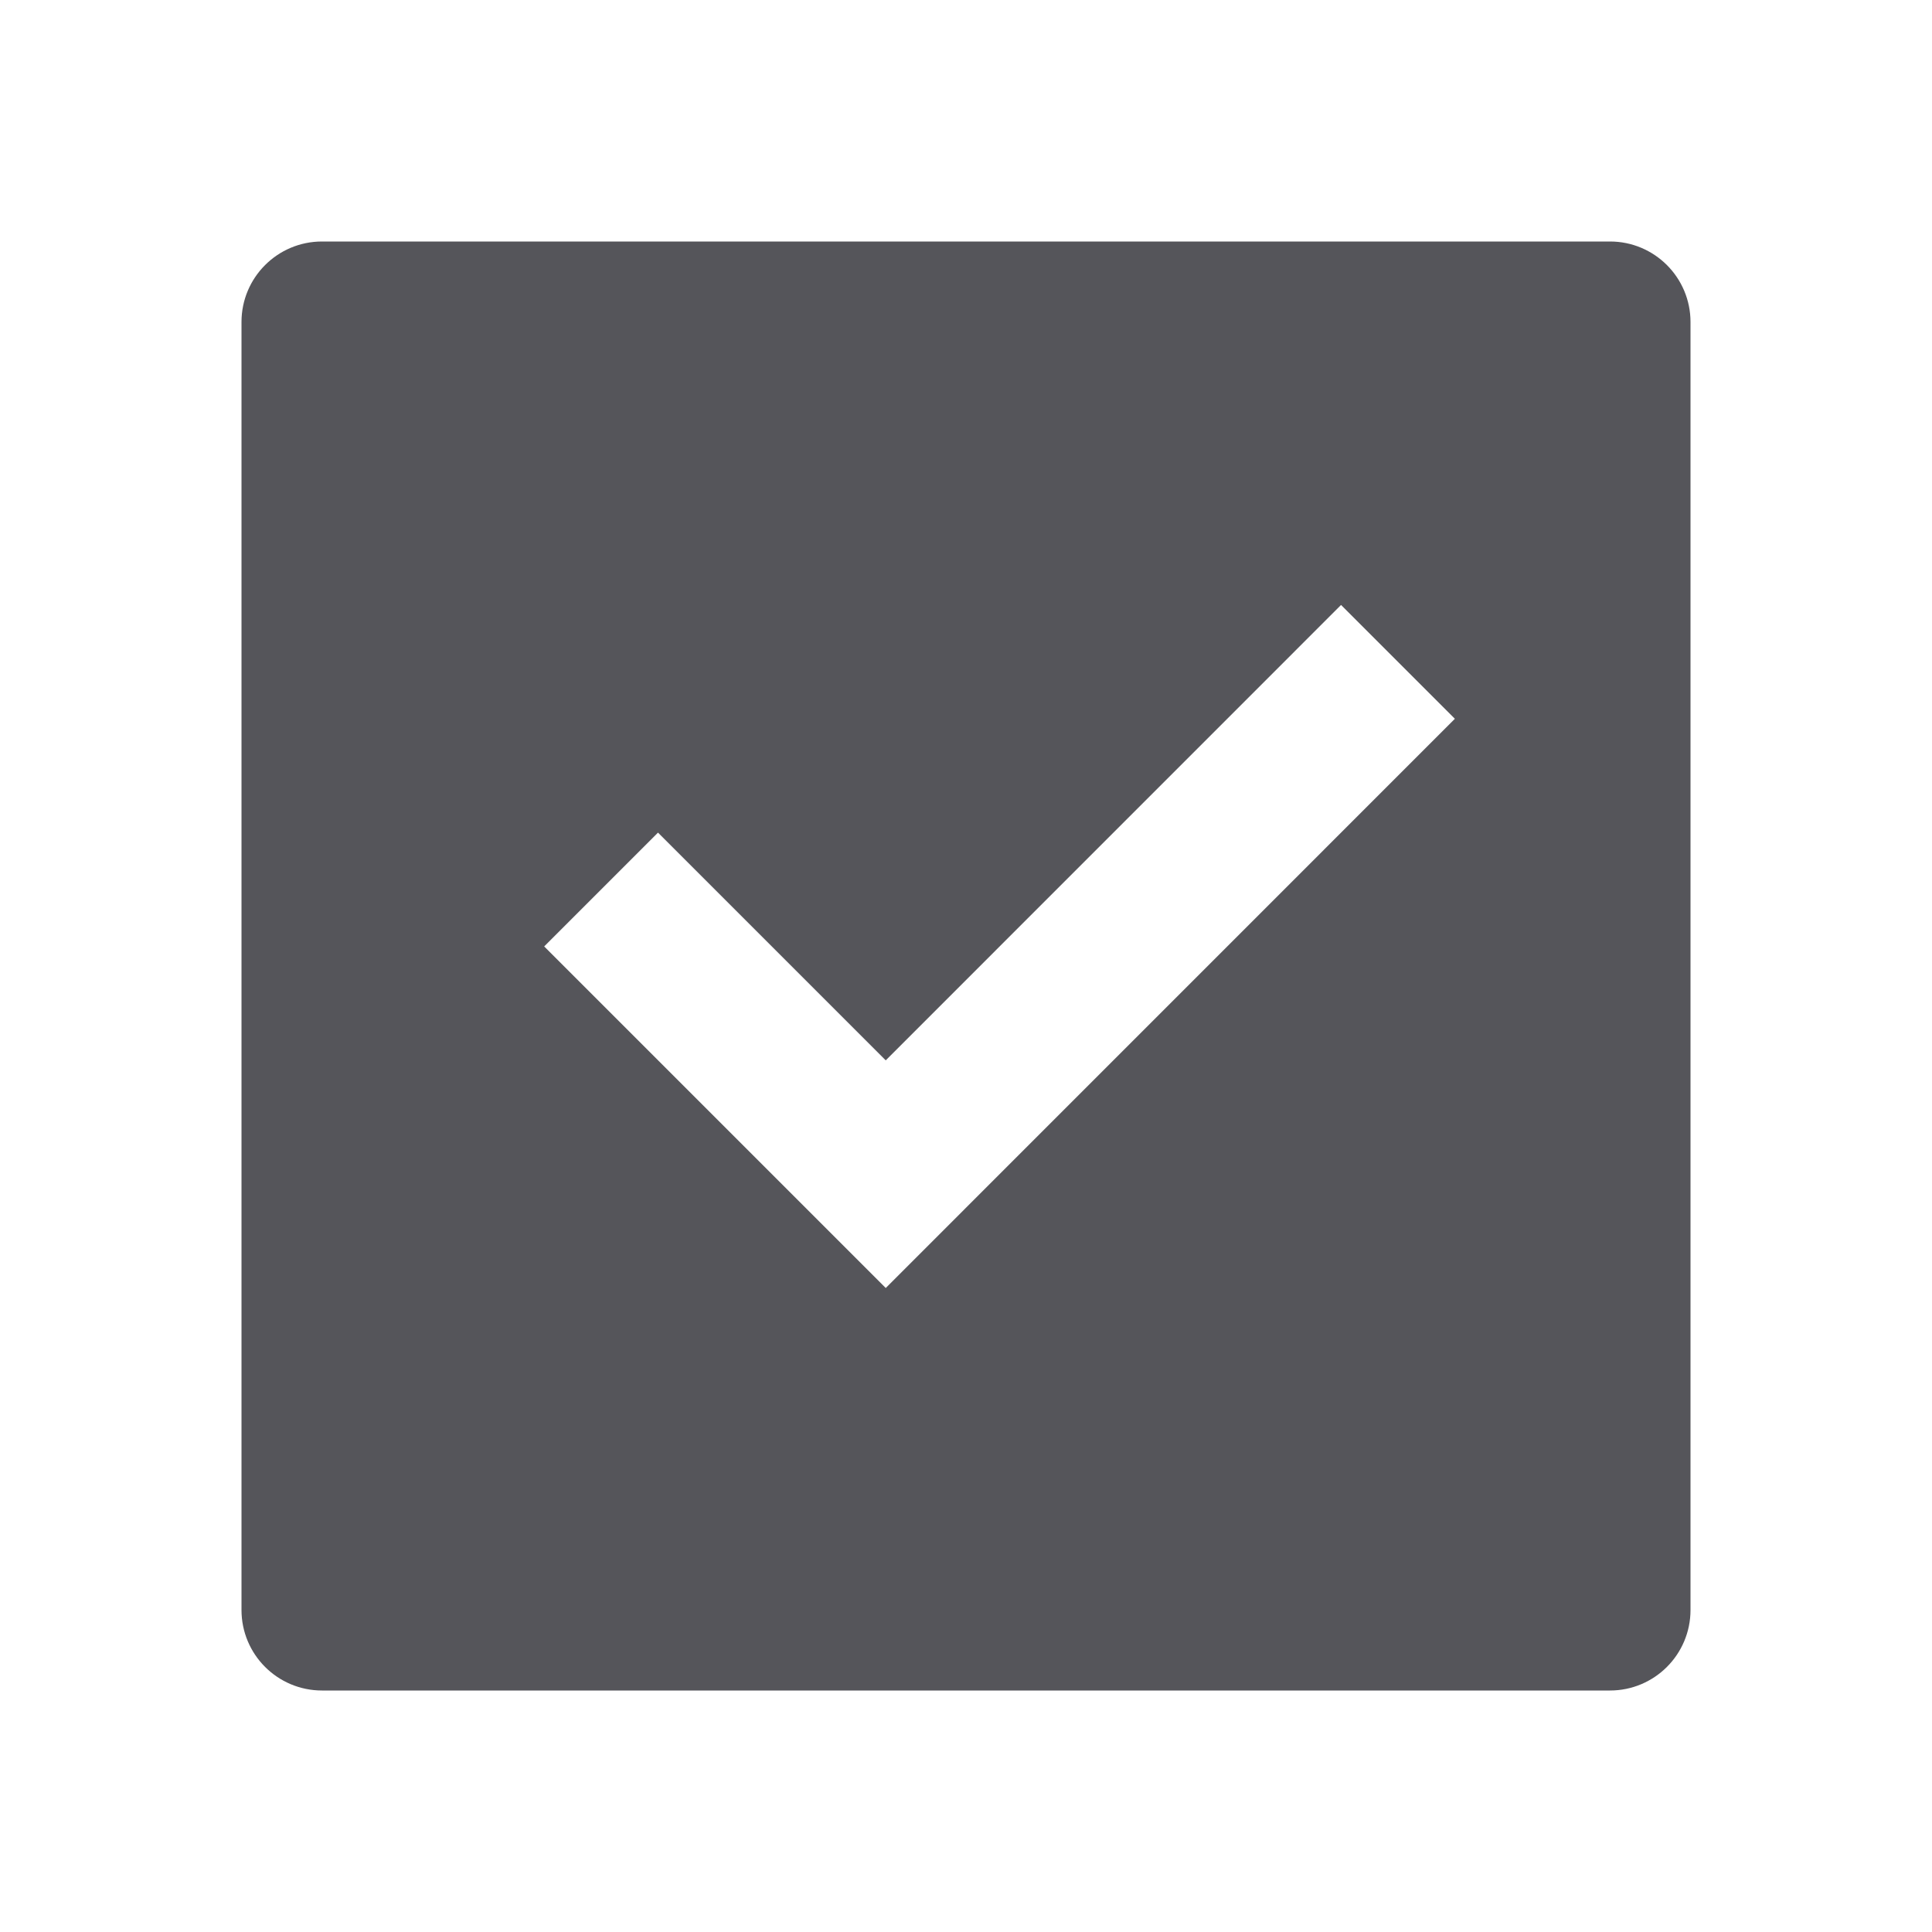
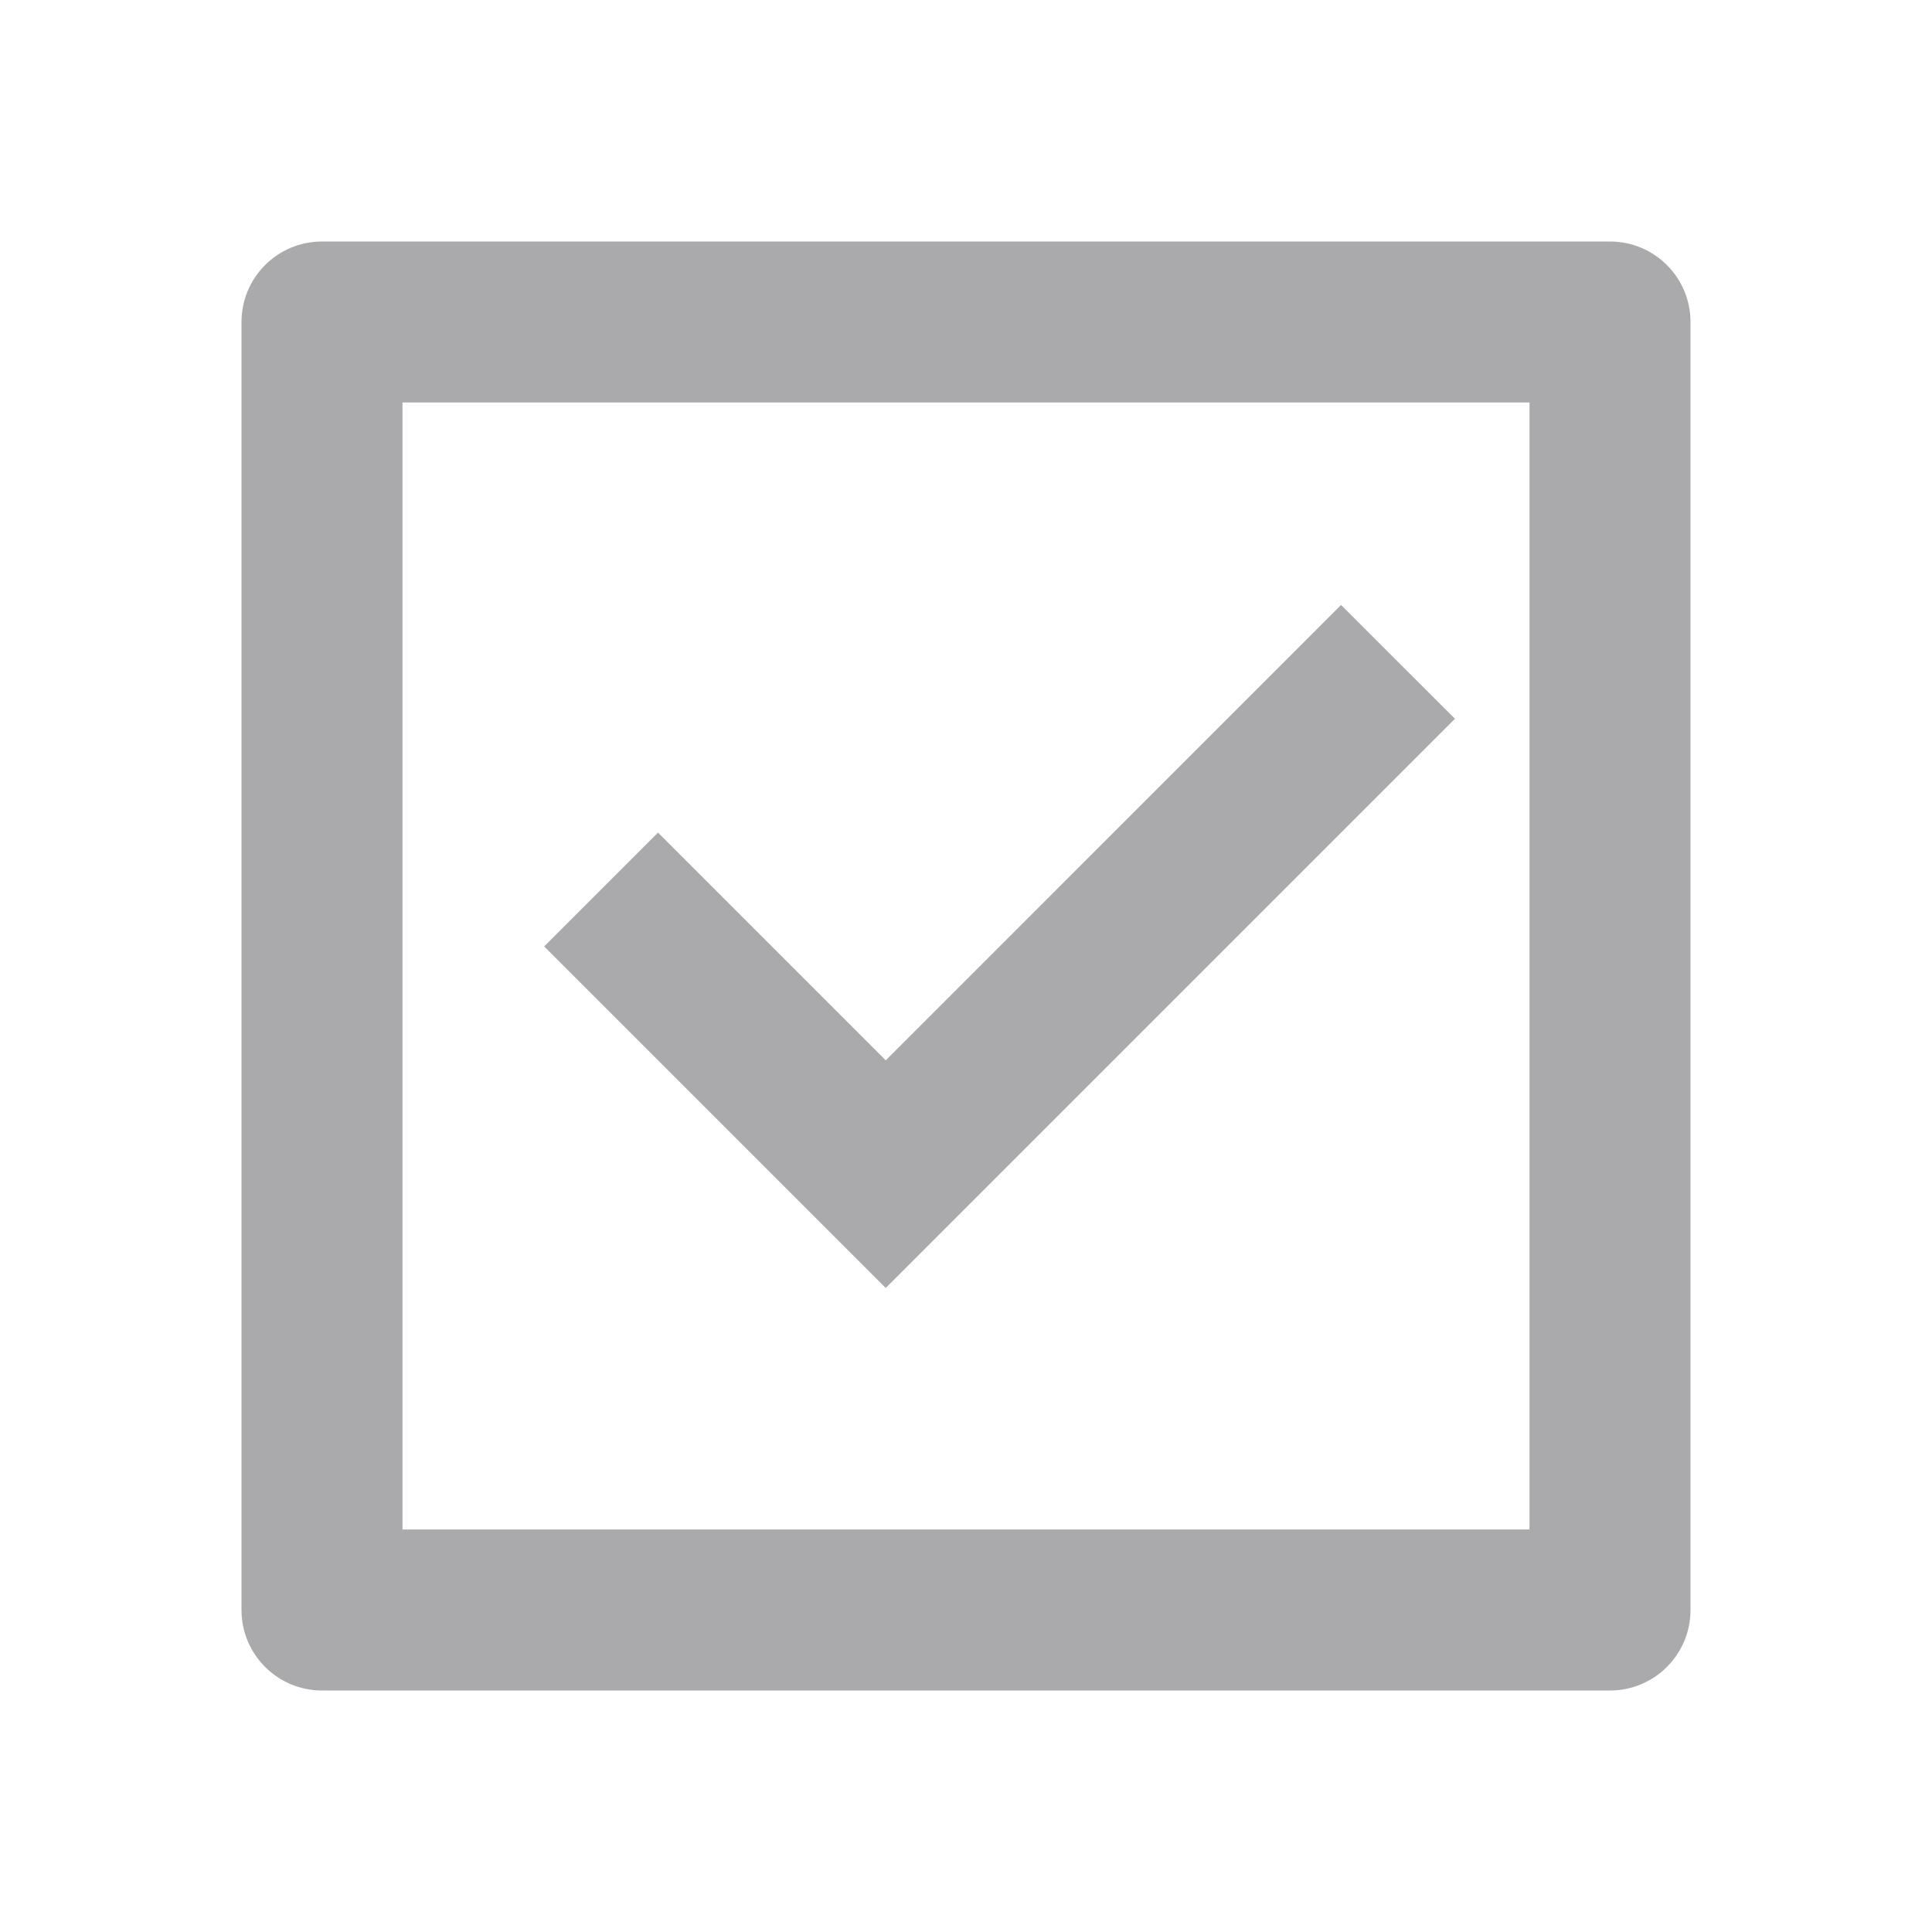
- <svg xmlns="http://www.w3.org/2000/svg" t="1652370687495" class="icon" viewBox="0 0 1024 1024" version="1.1" p-id="52348" width="16" height="16">
+ <svg xmlns="http://www.w3.org/2000/svg" t="1657548190427" class="icon" viewBox="0 0 1024 1024" version="1.1" p-id="52020" width="16" height="16">
  <defs>
-     <style type="text/css" />
+     <style type="text/css">:not([class*="ico"]):not(i) { font-family: VrFontsFix, "Plus.Func.Fonts.CN", "HarmonyOS Sans SC", DiyCnFEx, "Microsoft YaHei", "Catcat520.Lite.Latin", SDF-FixFontPos, SDF-FixFontPos-Space, LCnS, LEnS, LEnN, 此处填写英文字体, "HarmonyOS Sans SC", SDF-FixEnglishFonts, "Segoe UI", Inconsolata, "Envy Code R", "Open Sans", Roboto, "Segoe UI", "Helvetica Neue", "Lucida Grande", Ubuntu, Tahoma, Verdana, Menlo, Monaco, HighLevelEmoji, LCnS, "/*UseJPFakeName By CnFonts", "HarmonyOS Sans SC", DiyCnFEx, "SDF.FixScTcFonts", "SDF.Hangul", "Plus.Func.Fonts.CN", "Microsoft YaHei", "Microsoft YaHei UI", "Microsoft YaHei", "Microsoft JhengHei UI", "Microsoft JhengHei", fp-font, AccessibilityFoundicons, "Accessibility Foundicons", ahvp-icon, anchorjs-icons, Brandico, Brankic1979, "Brankic 1979", Broccolidry, bundlestars, chagaan, cnrfont, comm_glyphs, CONDENSEicon, consumer-icons, corpfont, Cuticons, dashicons, DA-brandicons, duotai, dior-iconfont, duotai-status, "Dot Com", Ecoico, EightiesShades, ElegantIcons, Elusive, Elusive-Icons, Entypo, "Entypo Social", Entypo-Social, "Erler Dingbats", Et-line, FabricMDL2Icons, feedfont, FnztjqIr, FontAwesome, Fontelico, Fontello, Garqag, GeneralEnclosedFoundicons, "General Enclosed Foundicons", GeneralFoundicons, "General Foundicons", Gibson, "Gibson Light", Gibson_lightbold, Gibson_lightitalic, Gibsonregular, "Glyphicons Halflings", hb-icons, "Heydings Controls", "Heydings Icons", homefont, Houzz-Glyphs, icft_temai, icft_temai_index, Iconminia, Iconvault, icomoon-header, Icomoon, iconfont, iconfont-tcl, Iconic, Iconos, Icons, ifanrx, iknow-qb_share_icons, "Just Vector", JustVector, JustVectorRegular, LenovoSupport, Linecons, lobi-pc, LondonMM, Londonmmregular, mailFontIco, mainicon, Maki, Mainicon, "Material Icons Extended", Material-Design-Icons, MENKSOF0, Menksoft2007, Menksoft2012, MenksoftQagan, Meteocons, MeteoconsRegular, Mfglabs, "MFG Labs Iconset", Mfg_labs_iconsetregular, Modernpics, "Modern Pictograms", MWF-MDL2, myfont, naviconfont3, o365Icons, Office365Icons, "OpenWeb Icons", Pe-icon-7-stroke, picsearch, PulsarJS, RaphaelIcons, Rondo, sellerCenter, sdp-icons, Silkcons, SocialFoundicons, "Social Foundicons", Socialico, "Socialico Plus", "Social Networking Icons", Sosa, stonefont, "Symbol Signs", "Symbol Signs Basis set", tic, Typicons, VideoJS, Weathercons, Websymbols, "Web Symbols", "Web Symbols Liga", wp-web-icons, Wpzoom, Yglyphs-legacy, youjia-iconfont, youkuMobile, Zocial, "PingFang SC", "PingFang TC", "PingFang HK", "Noto Sans CJK SC", "Noto Sans CJK TC", "Noto Sans CJK JP", "Source Han Sans SC", "Source Han Sans TC", "Source Han Sans", SimSun, LowLevelEmoji, "Segoe UI Symbol", "Segoe UI Historic", Symbola, Quivira, Meiryo, "Malgun Gothic", NSimSun, MingLiU, MingLiU_HKSCS, SimSun-ExtB, MingLiU-ExtB, MingLiU_HKSCS-ExtB, "Nimbus Roman No9 L", "WenQuanYi Micro Hei", "WenQuanYi Zen Hei", "Droid Sans Fallback", "Hiragino Sans GB", Symbol, FZSongS, "Simsun (Founder Extended)", "Microsoft Himalaya", "Microsoft New Tai Lue", "Microsoft PhagsPa", "Microsoft Tai Le", "Microsoft Uighur", "Microsoft Yi Baiti", "Mongolian Baiti", "Estrangelo Edessa", Ebrima, Euphemia, Nyala, "Plantagenet Cherokee", sylfaen, "Arial Unicode MS", Code2000, HanaMinA, HanaMinB, Unifont !important; }
+ @font-face { font-family: LowLevelEmoji; font-weight: 100; src: local("Firefox Emoji"); }
+ @font-face { font-family: LowLevelEmoji; font-weight: 200; src: local("Firefox Emoji"); }
+ @font-face { font-family: LowLevelEmoji; font-weight: 300; src: local("Firefox Emoji"); }
+ @font-face { font-family: LowLevelEmoji; src: local("Firefox Emoji"); }
+ @font-face { font-family: LowLevelEmoji; font-weight: 500; src: local("Firefox Emoji"); }
+ @font-face { font-family: LowLevelEmoji; font-weight: 600; src: local("Firefox Emoji"); }
+ @font-face { font-family: LowLevelEmoji; font-weight: bold; src: local("Firefox Emoji"); }
+ @font-face { font-family: LowLevelEmoji; font-weight: 800; src: local("Firefox Emoji"); }
+ @font-face { font-family: LowLevelEmoji; font-weight: 900; src: local("Firefox Emoji"); }
+ @font-face { font-family: LowLevelEmoji; font-weight: 100; src: local("EmojiOne Mozilla"); }
+ @font-face { font-family: LowLevelEmoji; font-weight: 200; src: local("EmojiOne Mozilla"); }
+ @font-face { font-family: LowLevelEmoji; font-weight: 300; src: local("EmojiOne Mozilla"); }
+ @font-face { font-family: LowLevelEmoji; src: local("EmojiOne Mozilla"); }
+ @font-face { font-family: LowLevelEmoji; font-weight: 500; src: local("EmojiOne Mozilla"); }
+ @font-face { font-family: LowLevelEmoji; font-weight: 600; src: local("EmojiOne Mozilla"); }
+ @font-face { font-family: LowLevelEmoji; font-weight: bold; src: local("EmojiOne Mozilla"); }
+ @font-face { font-family: LowLevelEmoji; font-weight: 800; src: local("EmojiOne Mozilla"); }
+ @font-face { font-family: LowLevelEmoji; font-weight: 900; src: local("EmojiOne Mozilla"); }
+ @font-face { font-family: LowLevelEmoji; font-weight: 100; src: local("Segoe UI Emoji"); }
+ @font-face { font-family: LowLevelEmoji; font-weight: 200; src: local("Segoe UI Emoji"); }
+ @font-face { font-family: LowLevelEmoji; font-weight: 300; src: local("Segoe UI Emoji"); }
+ @font-face { font-family: LowLevelEmoji; src: local("Segoe UI Emoji"); }
+ @font-face { font-family: LowLevelEmoji; font-weight: 500; src: local("Segoe UI Emoji"); }
+ @font-face { font-family: LowLevelEmoji; font-weight: 600; src: local("Segoe UI Emoji"); }
+ @font-face { font-family: LowLevelEmoji; font-weight: bold; src: local("Segoe UI Emoji"); }
+ @font-face { font-family: LowLevelEmoji; font-weight: 800; src: local("Segoe UI Emoji"); }
+ @font-face { font-family: LowLevelEmoji; font-weight: 900; src: local("Segoe UI Emoji"); }
+ @font-face { font-family: LEnN; font-weight: 100; unicode-range: U+30-39; src: local("Segoe UI Ultralight"), local("Segoe UI Thin"), local("Segoe UI ExtraLight"), local("Segoe UI Light"), local("Segoe UI"); }
+ @font-face { font-family: LEnN; font-weight: 200; unicode-range: U+30-39; src: local("Segoe UI Extra Light"), local("Segoe UI ExtraLight"), local("Segoe UI Thin"), local("Segoe UI Ultralight"), local("Segoe UI Light"), local("Segoe UI"); }
+ @font-face { font-family: LEnN; font-weight: 300; unicode-range: U+30-39; src: local("Segoe UI Light"), local("Segoe UI-Light"), local("Segoe UI"); }
+ @font-face { font-family: LEnN; unicode-range: U+30-39; src: local("Segoe UI"), local("Segoe UI Regular"), local("Segoe UI-Regular"), local("Segoe UI Normal"), local("Segoe UI Roman"); }
+ @font-face { font-family: LEnN; font-weight: 500; unicode-range: U+30-39; src: local("Segoe UI Medium"), local("Segoe UI-Medium"), local("Segoe UI"); }
+ @font-face { font-family: LEnN; font-weight: 600; unicode-range: U+30-39; src: local("Segoe UI Semibold"), local("Segoe UI Bold"), local("Segoe UI"); }
+ @font-face { font-family: LEnN; font-weight: bold; unicode-range: U+30-39; src: local("Segoe UI Bold"), local("Segoe UI-Bold"), local("Segoe UI"); }
+ @font-face { font-family: LEnN; font-weight: 800; unicode-range: U+30-39; src: local("Segoe UI Extrabold"), local("Segoe UI Bold"), local("Segoe UI"); }
+ @font-face { font-family: LEnN; font-weight: 900; unicode-range: U+30-39; src: local("Segoe UI Black"), local("Segoe UI Heavy"), local("Segoe UI Bold"), local("Segoe UI"); }
+ @font-face { font-family: LEnS; font-weight: 100; unicode-range: U+0-2F, U+3A-40, U+5B-60, U+7B-FFFF; src: local("Segoe UI Ultralight"), local("Segoe UI Thin"), local("Segoe UI ExtraLight"), local("Segoe UI Light"), local("Segoe UI"); }
+ @font-face { font-family: LEnS; font-weight: 200; unicode-range: U+0-2F, U+3A-40, U+5B-60, U+7B-FFFF; src: local("Segoe UI Extra Light"), local("Segoe UI ExtraLight"), local("Segoe UI Thin"), local("Segoe UI Ultralight"), local("Segoe UI Light"), local("Segoe UI"); }
+ @font-face { font-family: LEnS; font-weight: 300; unicode-range: U+0-2F, U+3A-40, U+5B-60, U+7B-FFFF; src: local("Segoe UI Light"), local("Segoe UI"); }
+ @font-face { font-family: LEnS; unicode-range: U+0-2F, U+3A-40, U+5B-60, U+7B-FFFF; src: local("Segoe UI"), local("Segoe UI Regular"), local("Segoe UI Normal"), local("Segoe UI Roman"); }
+ @font-face { font-family: LEnS; font-weight: 500; unicode-range: U+0-2F, U+3A-40, U+5B-60, U+7B-FFFF; src: local("Segoe UI Medium"), local("Segoe UI"); }
+ @font-face { font-family: LEnS; font-weight: 600; unicode-range: U+0-2F, U+3A-40, U+5B-60, U+7B-FFFF; src: local("Segoe UI Semibold"), local("Segoe UI Bold"), local("Segoe UI"); }
+ @font-face { font-family: LEnS; font-weight: bold; unicode-range: U+0-2F, U+3A-40, U+5B-60, U+7B-FFFF; src: local("Segoe UI Bold"), local("Segoe UI"); }
+ @font-face { font-family: LEnS; font-weight: 800; unicode-range: U+0-2F, U+3A-40, U+5B-60, U+7B-FFFF; src: local("Segoe UI Extrabold"), local("Segoe UI Bold"), local("Segoe UI"); }
+ @font-face { font-family: LEnS; font-weight: 900; unicode-range: U+0-2F, U+3A-40, U+5B-60, U+7B-FFFF; src: local("Segoe UI Black"), local("Segoe UI Heavy"), local("Segoe UI Bold"), local("Segoe UI"); }
+ @font-face { font-family: LCnS; font-weight: 100; unicode-range: U+2010-205F, U+3000-303F, U+FE00-FE7F, U+FF00-FF0F, U+FF1A-FF20, U+FF3B-FF40, U+FF5B-FF65, U+FF9E-FFA0; src: local("Microsoft YaHei Ultralight"), local("Microsoft YaHei Thin"), local("Microsoft YaHei ExtraLight"), local("Microsoft YaHei Light"), local("Microsoft YaHei"); }
+ @font-face { font-family: LCnS; font-weight: 200; unicode-range: U+2010-205F, U+3000-303F, U+FE00-FE7F, U+FF00-FF0F, U+FF1A-FF20, U+FF3B-FF40, U+FF5B-FF65, U+FF9E-FFA0; src: local("Microsoft YaHei Extra Light"), local("Microsoft YaHei ExtraLight"), local("Microsoft YaHei Thin"), local("Microsoft YaHei Ultralight"), local("Microsoft YaHei Light"), local("Microsoft YaHei"); }
+ @font-face { font-family: LCnS; font-weight: 300; unicode-range: U+2010-205F, U+3000-303F, U+FE00-FE7F, U+FF00-FF0F, U+FF1A-FF20, U+FF3B-FF40, U+FF5B-FF65, U+FF9E-FFA0; src: local("Microsoft YaHei Light"), local("Microsoft YaHei-Light"), local("Microsoft YaHei"); }
+ @font-face { font-family: LCnS; unicode-range: U+2010-205F, U+3000-303F, U+FE00-FE7F, U+FF00-FF0F, U+FF1A-FF20, U+FF3B-FF40, U+FF5B-FF65, U+FF9E-FFA0; src: local("Microsoft YaHei"), local("Microsoft YaHei Regular"), local("Microsoft YaHei-Regular"), local("Microsoft YaHei Normal"), local("Microsoft YaHei Roman"); }
+ @font-face { font-family: LCnS; font-weight: 500; unicode-range: U+2010-205F, U+3000-303F, U+FE00-FE7F, U+FF00-FF0F, U+FF1A-FF20, U+FF3B-FF40, U+FF5B-FF65, U+FF9E-FFA0; src: local("Microsoft YaHei Medium"), local("Microsoft YaHei-Medium"), local("Microsoft YaHei"); }
+ @font-face { font-family: LCnS; font-weight: 600; unicode-range: U+2010-205F, U+3000-303F, U+FE00-FE7F, U+FF00-FF0F, U+FF1A-FF20, U+FF3B-FF40, U+FF5B-FF65, U+FF9E-FFA0; src: local("Microsoft YaHei Semibold"), local("Microsoft YaHei Bold"), local("Microsoft YaHei"); }
+ @font-face { font-family: LCnS; font-weight: bold; unicode-range: U+2010-205F, U+3000-303F, U+FE00-FE7F, U+FF00-FF0F, U+FF1A-FF20, U+FF3B-FF40, U+FF5B-FF65, U+FF9E-FFA0; src: local("Microsoft YaHei Bold"), local("Microsoft YaHei-Bold"), local("Microsoft YaHei"); }
+ @font-face { font-family: LCnS; font-weight: 800; unicode-range: U+2010-205F, U+3000-303F, U+FE00-FE7F, U+FF00-FF0F, U+FF1A-FF20, U+FF3B-FF40, U+FF5B-FF65, U+FF9E-FFA0; src: local("Microsoft YaHei Extrabold"), local("Microsoft YaHei Bold"), local("Microsoft YaHei"); }
+ @font-face { font-family: LCnS; font-weight: 900; unicode-range: U+2010-205F, U+3000-303F, U+FE00-FE7F, U+FF00-FF0F, U+FF1A-FF20, U+FF3B-FF40, U+FF5B-FF65, U+FF9E-FFA0; src: local("Microsoft YaHei Black"), local("Microsoft YaHei Heavy"), local("Microsoft YaHei Bold"), local("Microsoft YaHei"); }
+ @font-face { font-family: SDF-CnFakeName; font-weight: 100; unicode-range: U+3040-30FF, U+3190-319F, U+31F0-31FF, U+3220-325F, U+3280-33FF, U+FF66-FF9D; src: local("HarmonyOS Sans SC Ultralight"), local("HarmonyOS Sans SC Thin"), local("HarmonyOS Sans SC ExtraLight"), local("HarmonyOS Sans SC Light"), local("HarmonyOS Sans SC"), local("Microsoft YaHei Ultralight"), local("Microsoft YaHei Thin"), local("Microsoft YaHei ExtraLight"), local("Microsoft YaHei Light"), local("Microsoft YaHei"), local("Noto Sans CJK SC Thin"), local("Noto Sans CJK TC Thin"), local("Noto Sans CJK SC"), local("Noto Sans CJK TC"), local("Source Han Sans SC ExtraLight"), local("Source Han Sans TC ExtraLight"), local("Source Han Sans SC"), local("Source Han Sans TC"), local("Hiragino Sans W1"), local("Hiragino Sans"); }
+ @font-face { font-family: SDF-CnFakeName; font-weight: 200; unicode-range: U+3040-30FF, U+3190-319F, U+31F0-31FF, U+3220-325F, U+3280-33FF, U+FF66-FF9D; src: local("HarmonyOS Sans SC Extra Light"), local("HarmonyOS Sans SC ExtraLight"), local("HarmonyOS Sans SC Thin"), local("HarmonyOS Sans SC Ultralight"), local("HarmonyOS Sans SC Light"), local("HarmonyOS Sans SC"), local("Microsoft YaHei Extra Light"), local("Microsoft YaHei ExtraLight"), local("Microsoft YaHei Thin"), local("Microsoft YaHei Ultralight"), local("Microsoft YaHei Light"), local("Microsoft YaHei"), local("Noto Sans CJK SC Thin"), local("Noto Sans CJK TC Thin"), local("Noto Sans CJK SC"), local("Noto Sans CJK TC"), local("Source Han Sans SC ExtraLight"), local("Source Han Sans TC ExtraLight"), local("Source Han Sans SC"), local("Source Han Sans TC"), local("Hiragino Sans W2"), local("Hiragino Sans"); }
+ @font-face { font-family: SDF-CnFakeName; font-weight: 300; unicode-range: U+3040-30FF, U+3190-319F, U+31F0-31FF, U+3220-325F, U+3280-33FF, U+FF66-FF9D; src: local("HarmonyOS Sans SC Light"), local("HarmonyOS Sans SC"), local("Microsoft YaHei Light"), local("Microsoft YaHei"), local("Noto Sans CJK SC Light"), local("Noto Sans CJK TC Light"), local("Noto Sans CJK SC"), local("Noto Sans CJK TC"), local("Source Han Sans SC Light"), local("Source Han Sans TC Light"), local("Source Han Sans SC"), local("Source Han Sans TC"), local("Hiragino Sans W3"), local("Hiragino Sans"); }
+ @font-face { font-family: SDF-CnFakeName; unicode-range: U+3040-30FF, U+3190-319F, U+31F0-31FF, U+3220-325F, U+3280-33FF, U+FF66-FF9D; src: local("HarmonyOS Sans SC"), local("HarmonyOS Sans SC Regular"), local("HarmonyOS Sans SC Normal"), local("HarmonyOS Sans SC Roman"), local("Microsoft YaHei"), local("Microsoft YaHei Regular"), local("Microsoft YaHei Normal"), local("Microsoft YaHei Roman"), local("Noto Sans CJK SC Regular"), local("Noto Sans CJK TC Regular"), local("Noto Sans CJK SC"), local("Noto Sans CJK TC"), local("Source Han Sans SC Regular"), local("Source Han Sans TC Regular"), local("Source Han Sans SC"), local("Source Han Sans TC"), local("Hiragino Sans W4"), local("Hiragino Sans"); }
+ @font-face { font-family: SDF-CnFakeName; font-weight: 500; unicode-range: U+3040-30FF, U+3190-319F, U+31F0-31FF, U+3220-325F, U+3280-33FF, U+FF66-FF9D; src: local("HarmonyOS Sans SC Medium"), local("HarmonyOS Sans SC Regular"), local("HarmonyOS Sans SC"), local("Microsoft YaHei Medium"), local("Microsoft YaHei Regular"), local("Microsoft YaHei"), local("Noto Sans CJK SC Medium"), local("Noto Sans CJK TC Medium"), local("Noto Sans CJK SC"), local("Noto Sans CJK TC"), local("Source Han Sans SC Medium"), local("Source Han Sans TC Medium"), local("Source Han Sans SC"), local("Source Han Sans TC"), local("Hiragino Sans W5"), local("Hiragino Sans"); }
+ @font-face { font-family: SDF-CnFakeName; font-weight: 600; unicode-range: U+3040-30FF, U+3190-319F, U+31F0-31FF, U+3220-325F, U+3280-33FF, U+FF66-FF9D; src: local("HarmonyOS Sans SC Semibold"), local("HarmonyOS Sans SC Demibold"), local("HarmonyOS Sans SC Bold"), local("HarmonyOS Sans SC"), local("Microsoft YaHei Semibold"), local("Microsoft YaHei Demibold"), local("Microsoft YaHei Bold"), local("Microsoft YaHei"), local("Noto Sans CJK SC Bold"), local("Noto Sans CJK TC Bold"), local("Noto Sans CJK SC"), local("Noto Sans CJK TC"), local("Source Han Sans SC Bold"), local("Source Han Sans TC Bold"), local("Source Han Sans SC"), local("Source Han Sans TC"), local("Hiragino Sans W6"), local("Hiragino Sans"); }
+ @font-face { font-family: SDF-CnFakeName; font-weight: bold; unicode-range: U+3040-30FF, U+3190-319F, U+31F0-31FF, U+3220-325F, U+3280-33FF, U+FF66-FF9D; src: local("HarmonyOS Sans SC Bold"), local("HarmonyOS Sans SC Demibold"), local("HarmonyOS Sans SC"), local("Microsoft YaHei Bold"), local("Microsoft YaHei Demibold"), local("Microsoft YaHei"), local("Noto Sans CJK SC Bold"), local("Noto Sans CJK TC Bold"), local("Noto Sans CJK SC"), local("Noto Sans CJK TC"), local("Source Han Sans SC Bold"), local("Source Han Sans TC Bold"), local("Source Han Sans SC"), local("Source Han Sans TC"), local("Hiragino Sans W7"), local("Hiragino Sans"); }
+ @font-face { font-family: SDF-CnFakeName; font-weight: 800; unicode-range: U+3040-30FF, U+3190-319F, U+31F0-31FF, U+3220-325F, U+3280-33FF, U+FF66-FF9D; src: local("HarmonyOS Sans SC Extrabold"), local("HarmonyOS Sans SC Bold"), local("HarmonyOS Sans SC Demibold"), local("HarmonyOS Sans SC"), local("Microsoft YaHei Extrabold"), local("Microsoft YaHei Bold"), local("Microsoft YaHei Demibold"), local("Microsoft YaHei"), local("Noto Sans CJK SC Black"), local("Noto Sans CJK TC Black"), local("Noto Sans CJK SC"), local("Noto Sans CJK TC"), local("Source Han Sans SC Heavy"), local("Source Han Sans TC Heavy"), local("Source Han Sans SC"), local("Source Han Sans TC"), local("Hiragino Sans W8"), local("Hiragino Sans"); }
+ @font-face { font-family: SDF-CnFakeName; font-weight: 900; unicode-range: U+3040-30FF, U+3190-319F, U+31F0-31FF, U+3220-325F, U+3280-33FF, U+FF66-FF9D; src: local("HarmonyOS Sans SC Black"), local("HarmonyOS Sans SC Heavy"), local("HarmonyOS Sans SC Bold"), local("HarmonyOS Sans SC Demibold"), local("HarmonyOS Sans SC"), local("Microsoft YaHei Black"), local("Microsoft YaHei Heavy"), local("Microsoft YaHei Bold"), local("Microsoft YaHei Demibold"), local("Microsoft YaHei"), local("Noto Sans CJK SC Black"), local("Noto Sans CJK TC Black"), local("Noto Sans CJK SC"), local("Noto Sans CJK TC"), local("Source Han Sans SC Heavy"), local("Source Han Sans TC Heavy"), local("Source Han Sans SC"), local("Source Han Sans TC"), local("Hiragino Sans W9"), local("Hiragino Sans"); }
+ @font-face { font-family: "SDF.Hangul"; font-weight: 100; unicode-range: U+1100-11FF, U+312E-318E, U+3200-321F, U+3260-327F, U+AC00-D7FF, U+FFA1-FFDF; src: local("Microsoft YaHei Ultralight"), local("Microsoft YaHei Thin"), local("Microsoft YaHei ExtraLight"), local("Microsoft YaHei Light"), local("Microsoft YaHei"); }
+ @font-face { font-family: "SDF.Hangul"; font-weight: 200; unicode-range: U+1100-11FF, U+312E-318E, U+3200-321F, U+3260-327F, U+AC00-D7FF, U+FFA1-FFDF; src: local("Microsoft YaHei Extra Light"), local("Microsoft YaHei ExtraLight"), local("Microsoft YaHei Thin"), local("Microsoft YaHei Ultralight"), local("Microsoft YaHei Light"), local("Microsoft YaHei"); }
+ @font-face { font-family: "SDF.Hangul"; font-weight: 300; unicode-range: U+1100-11FF, U+312E-318E, U+3200-321F, U+3260-327F, U+AC00-D7FF, U+FFA1-FFDF; src: local("Microsoft YaHei Light"), local("Microsoft YaHei"); }
+ @font-face { font-family: "SDF.Hangul"; unicode-range: U+1100-11FF, U+312E-318E, U+3200-321F, U+3260-327F, U+AC00-D7FF, U+FFA1-FFDF; src: local("Microsoft YaHei"), local("Microsoft YaHei Regular"), local("Microsoft YaHei Normal"), local("Microsoft YaHei Roman"); }
+ @font-face { font-family: "SDF.Hangul"; font-weight: 500; unicode-range: U+1100-11FF, U+312E-318E, U+3200-321F, U+3260-327F, U+AC00-D7FF, U+FFA1-FFDF; src: local("Microsoft YaHei Medium"), local("Microsoft YaHei"); }
+ @font-face { font-family: "SDF.Hangul"; font-weight: 600; unicode-range: U+1100-11FF, U+312E-318E, U+3200-321F, U+3260-327F, U+AC00-D7FF, U+FFA1-FFDF; src: local("Microsoft YaHei Semibold"), local("Microsoft YaHei Bold"), local("Microsoft YaHei"); }
+ @font-face { font-family: "SDF.Hangul"; font-weight: bold; unicode-range: U+1100-11FF, U+312E-318E, U+3200-321F, U+3260-327F, U+AC00-D7FF, U+FFA1-FFDF; src: local("Microsoft YaHei Bold"), local("Microsoft YaHei"); }
+ @font-face { font-family: "SDF.Hangul"; font-weight: 800; unicode-range: U+1100-11FF, U+312E-318E, U+3200-321F, U+3260-327F, U+AC00-D7FF, U+FFA1-FFDF; src: local("Microsoft YaHei Extrabold"), local("Microsoft YaHei Bold"), local("Microsoft YaHei"); }
+ @font-face { font-family: "SDF.Hangul"; font-weight: 900; unicode-range: U+1100-11FF, U+312E-318E, U+3200-321F, U+3260-327F, U+AC00-D7FF, U+FFA1-FFDF; src: local("Microsoft YaHei Black"), local("Microsoft YaHei Heavy"), local("Microsoft YaHei Bold"), local("Microsoft YaHei"); }
+ @font-face { font-family: DiyCnFEx; src: local("HarmonyOS Sans SC"); }
+ @font-face { font-family: SDF-FixFontPos-Space; unicode-range: U+20; src: local("Helvetica Neue"), local("Helvetica"), local("Arial"), local("Segoe UI"), local("Tahoma"), local("Verdana"); }
+ </style>
  </defs>
-   <path d="M170.667 128h682.667a42.667 42.667 0 0 1 42.667 42.667v682.667a42.667 42.667 0 0 1-42.667 42.667H170.667a42.667 42.667 0 0 1-42.667-42.667V170.667a42.667 42.667 0 0 1 42.667-42.667z m298.795 554.667l301.653-301.696-60.331-60.331-241.323 241.365-120.704-120.704-60.331 60.331L469.461 682.667z" p-id="52349" fill="#55555a" />
+   <path d="M170.667 128h682.667a42.667 42.667 0 0 1 42.667 42.667v682.667a42.667 42.667 0 0 1-42.667 42.667H170.667a42.667 42.667 0 0 1-42.667-42.667V170.667a42.667 42.667 0 0 1 42.667-42.667z m42.667 85.333v597.333h597.333V213.333H213.333z m256.128 469.333L288.427 501.632l60.331-60.331 120.704 120.704 241.323-241.365 60.373 60.331L469.461 682.667z" p-id="52021" fill="#aaaaac" />
</svg>
